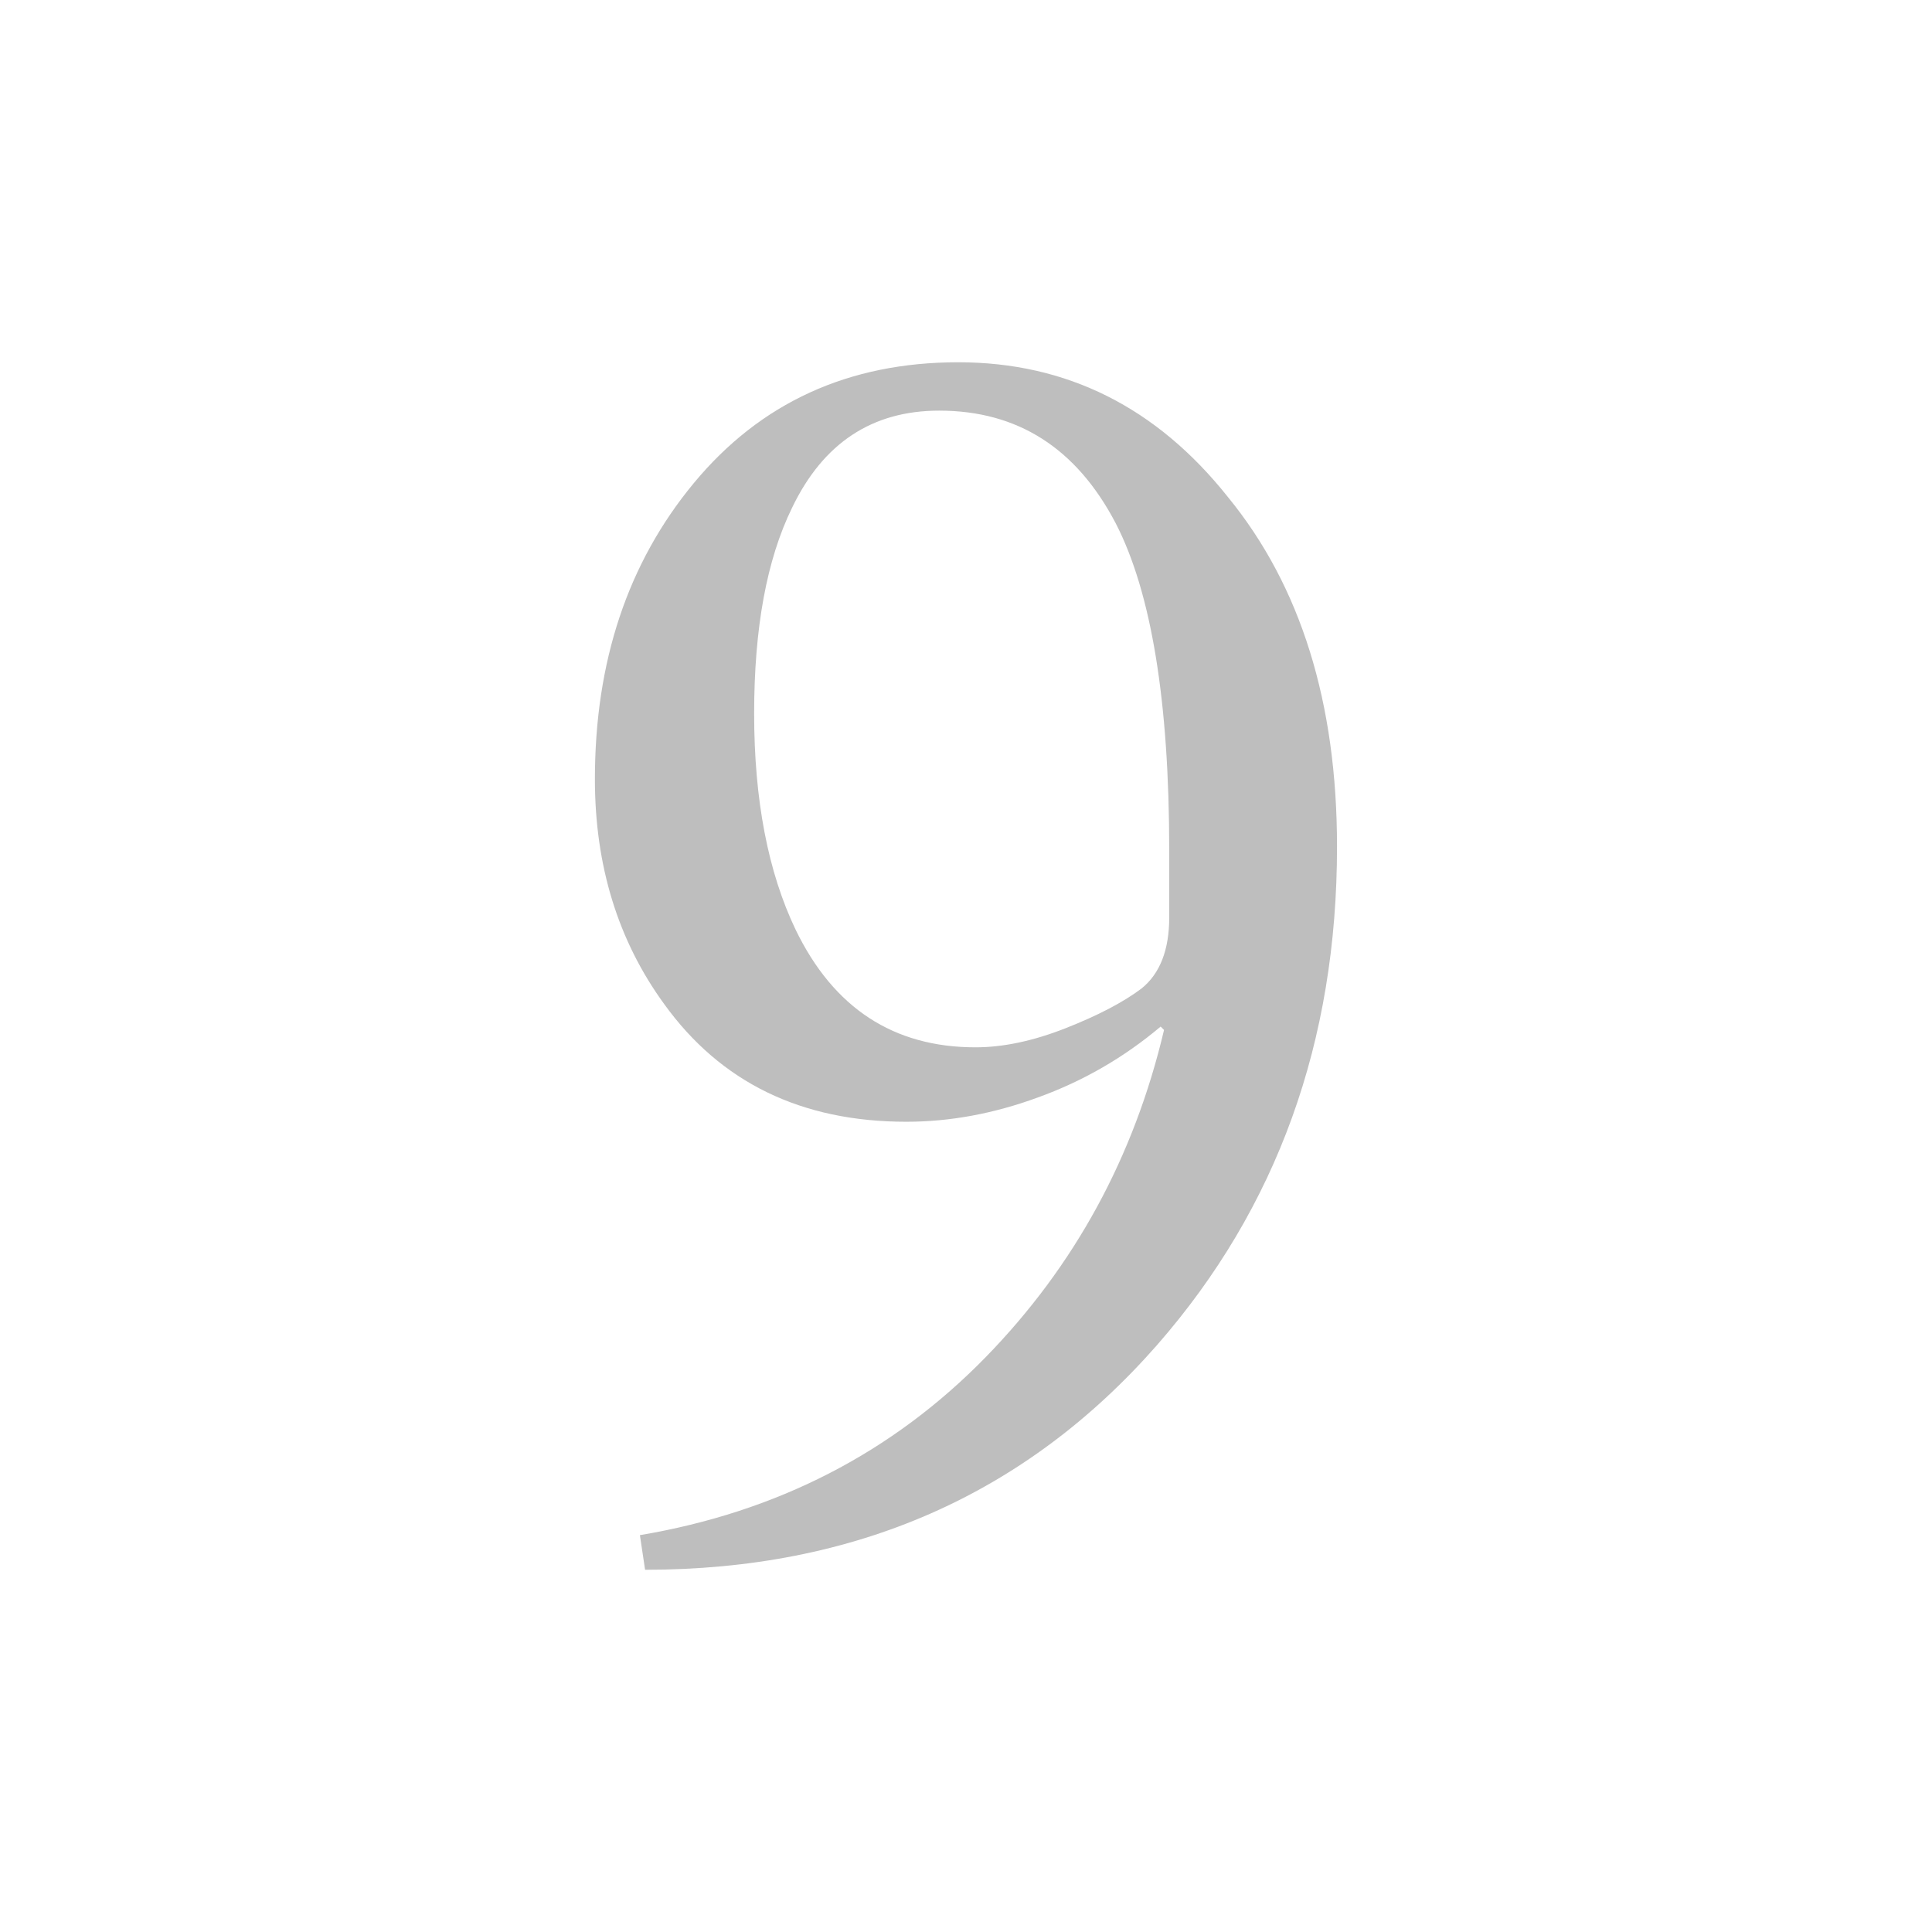
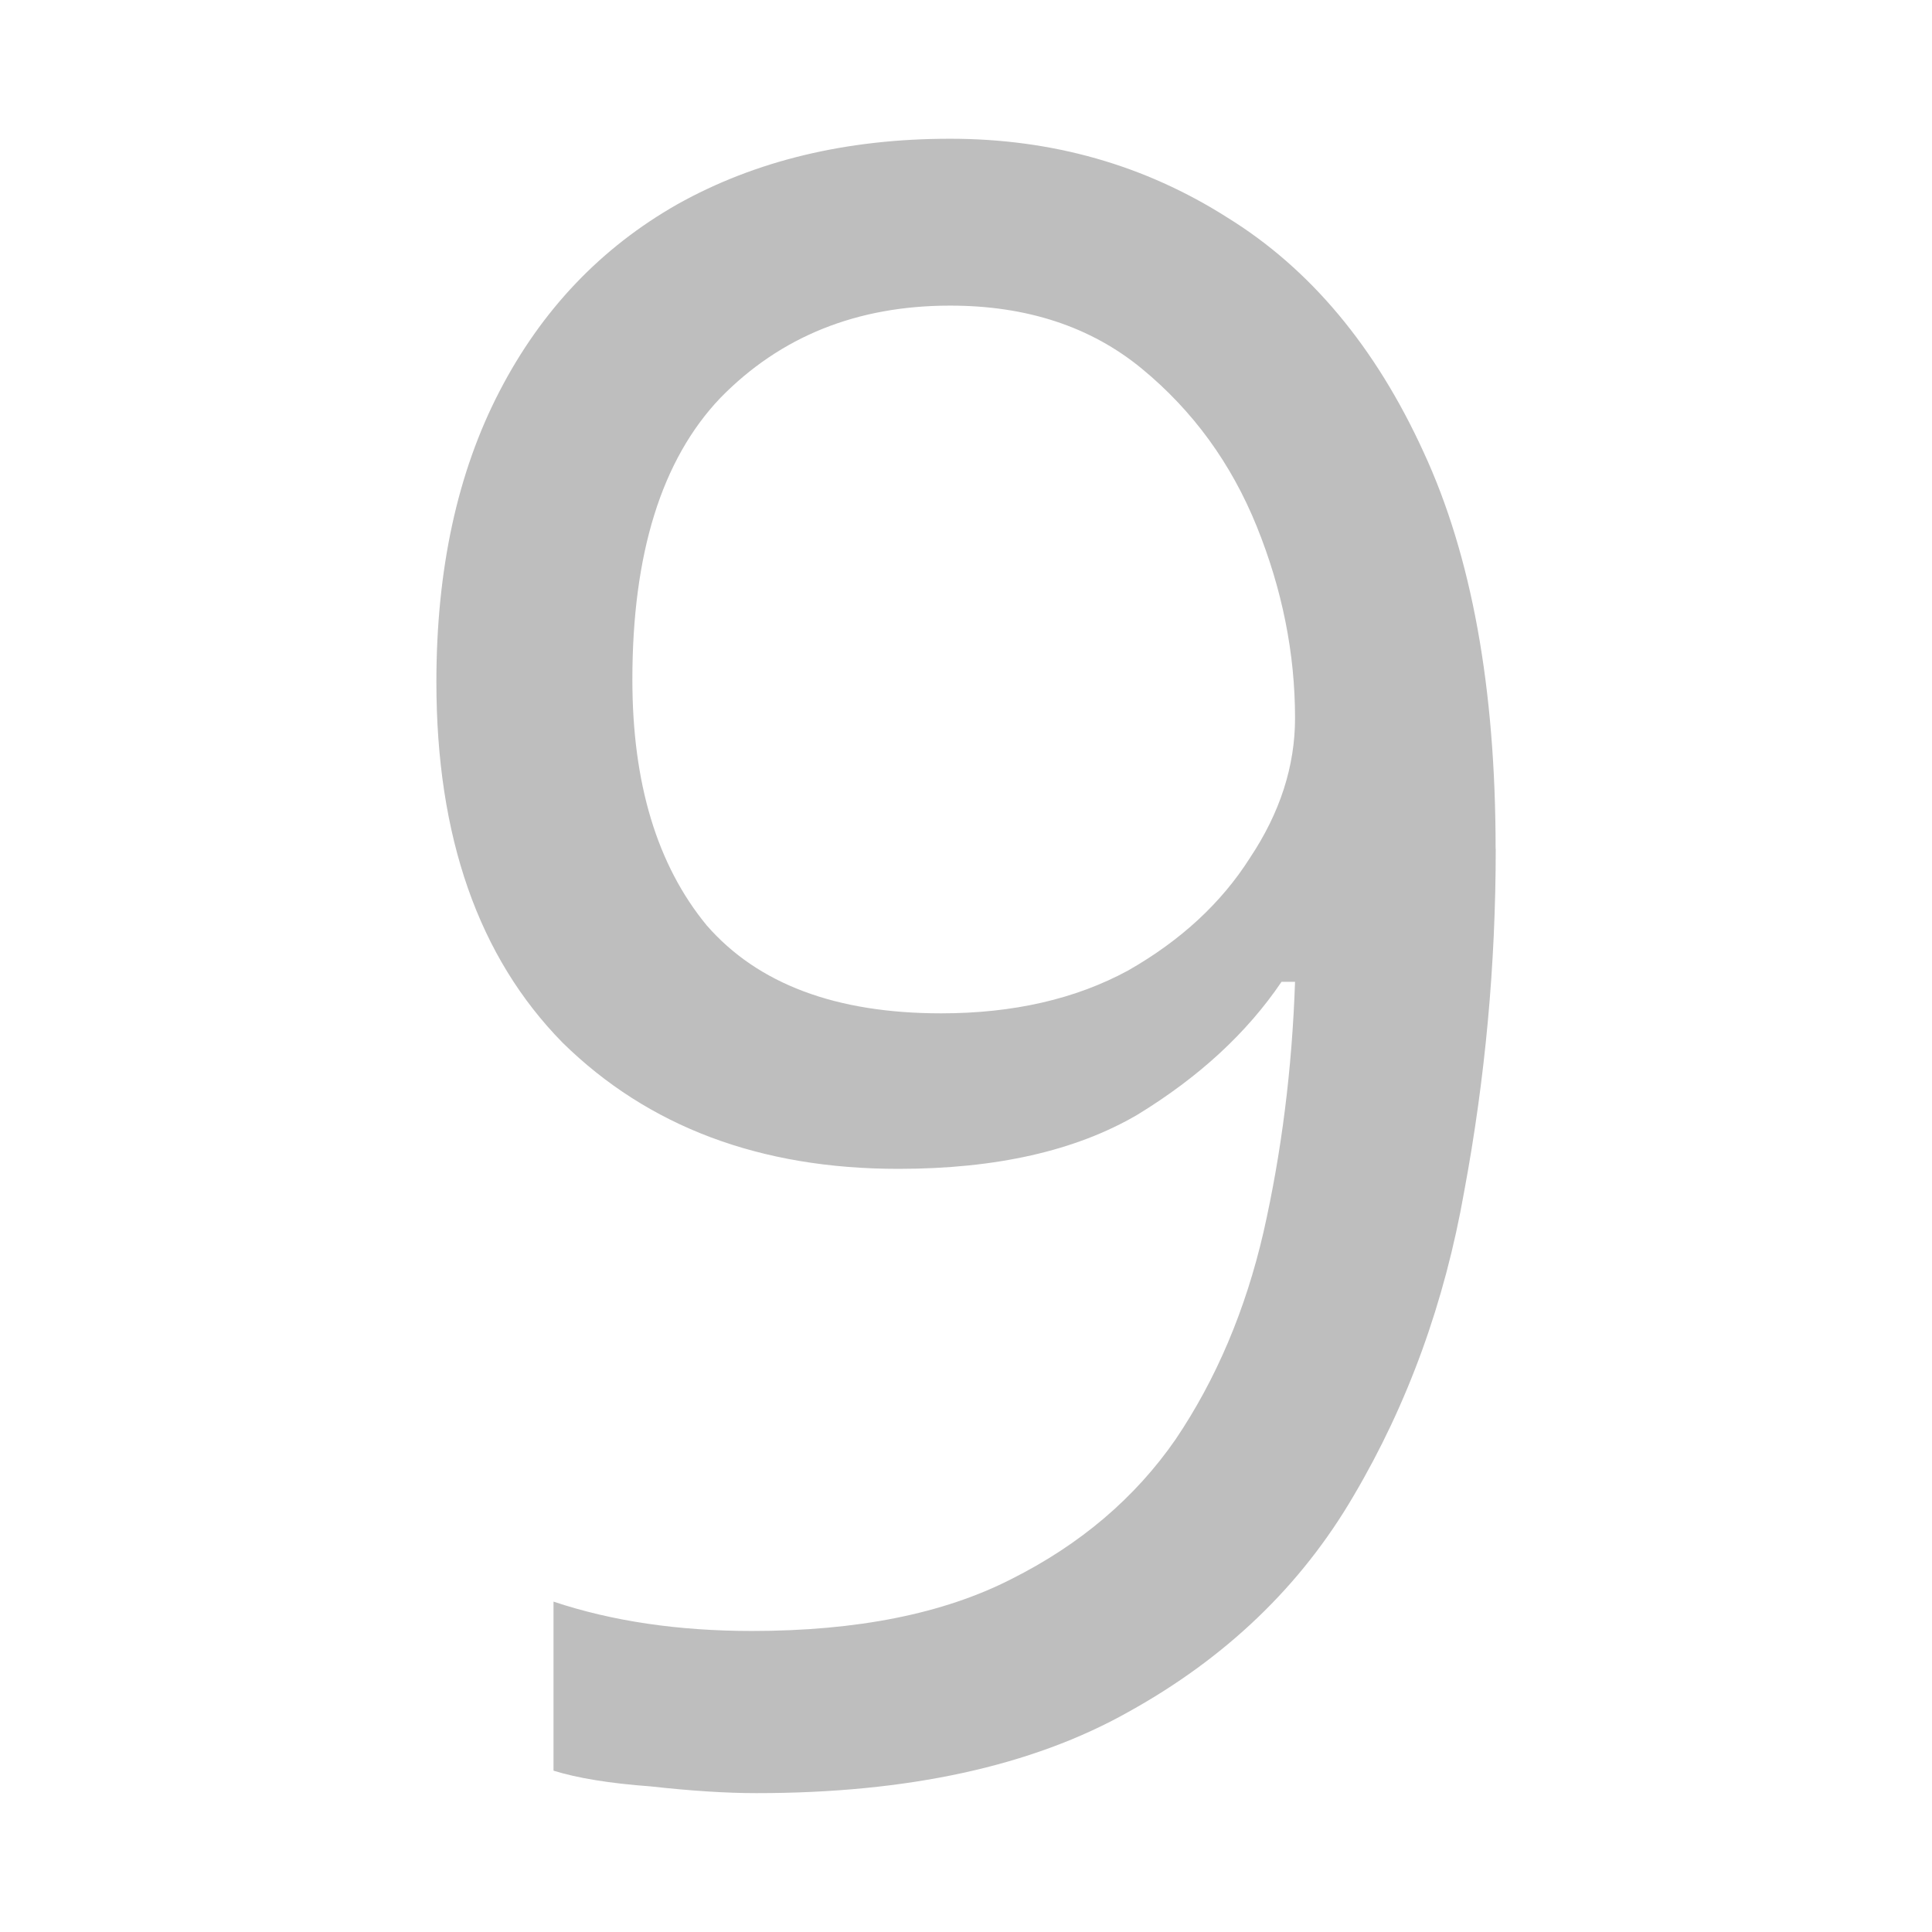
<svg xmlns="http://www.w3.org/2000/svg" id="svg7384" height="16" width="16" version="1.1">
  <defs id="defs10" />
-   <g style="font-size:13.661px;font-style:normal;font-variant:normal;font-weight:500;font-stretch:normal;line-height:125%;letter-spacing:0px;word-spacing:0px;fill:#bebebe;fill-opacity:1;stroke:none;font-family:Rekha;-inkscape-font-specification:Rekha Medium" id="text3001" transform="matrix(1.073886,0,0,1.073886,0.2403191,-1.441449)">
-     <path d="M 4.751,13.448 4.711,13.181 C 5.769,13.003 6.659,12.545 7.379,11.807 8.064,11.104 8.522,10.264 8.753,9.285 L 8.727,9.259 C 8.442,9.499 8.126,9.681 7.779,9.806 7.441,9.93 7.103,9.993 6.766,9.993 5.956,9.993 5.334,9.69 4.898,9.085 4.542,8.596 4.364,8.018 4.364,7.351 4.364,6.444 4.618,5.683 5.125,5.07 5.64,4.447 6.321,4.136 7.166,4.136 c 0.836,9e-6 1.53,0.347 2.081,1.041 0.56,0.685 0.84,1.583 0.84,2.695 -6e-6,1.503 -0.462,2.784 -1.387,3.842 -1.014,1.156 -2.33,1.734 -3.949,1.734 m 4.042,-5.03 0,-0.52 C 8.793,6.751 8.655,5.91 8.38,5.377 8.077,4.798 7.624,4.509 7.019,4.509 6.503,4.509 6.125,4.758 5.885,5.257 5.689,5.657 5.592,6.186 5.592,6.844 c -1.6e-6,0.667 0.107,1.223 0.32,1.668 0.293,0.605 0.756,0.907 1.387,0.907 0.213,3.7e-6 0.445,-0.049 0.694,-0.147 C 8.242,9.174 8.438,9.072 8.58,8.965 8.722,8.85 8.793,8.667 8.793,8.418" id="path2985" />
+   <g aria-label="9" style="font-style:normal;font-variant:normal;font-weight:normal;font-stretch:normal;font-size:18.667px;line-height:1.25;font-family:'Noto Sans';-inkscape-font-specification:'Noto Sans, Normal';font-variant-ligatures:normal;font-variant-caps:normal;font-variant-numeric:normal;font-feature-settings:normal;text-align:start;letter-spacing:0px;word-spacing:0px;writing-mode:lr-tb;text-anchor:start;fill:#bebebe;fill-opacity:1;stroke:none;stroke-width:0.458" id="text816">
+     <path d="m 12.387,7.029 q 0,1.437 -0.261,2.837 -0.243,1.381 -0.915,2.52 -0.653,1.12 -1.867,1.792 -1.195,0.672 -3.08,0.672 -0.373,0 -0.877,-0.056 Q 4.883,14.757 4.584,14.664 v -1.4 q 0.728,0.243 1.643,0.243 1.307,0 2.147,-0.429 Q 9.232,12.648 9.736,11.92 10.24,11.173 10.464,10.203 10.688,9.213 10.725,8.131 h -0.112 Q 10.184,8.765 9.419,9.232 q -0.765,0.448 -1.979,0.448 -1.717,0 -2.781,-1.045 -1.045,-1.064 -1.045,-2.987 0,-1.4 0.523,-2.408 Q 4.659,2.232 5.611,1.691 6.581,1.149 7.869,1.149 q 1.269,0 2.296,0.653 1.027,0.635 1.624,1.941 0.597,1.288 0.597,3.285 z M 7.869,2.531 q -1.157,0 -1.904,0.765 -0.728,0.765 -0.728,2.333 0,1.288 0.616,2.035 0.635,0.728 1.941,0.728 0.896,0 1.549,-0.355 Q 9.997,7.664 10.352,7.104 q 0.373,-0.56 0.373,-1.157 0,-0.803 -0.317,-1.587 -0.317,-0.784 -0.952,-1.307 Q 8.821,2.531 7.869,2.531 Z" style="" id="path824" />
  </g>
</svg>
